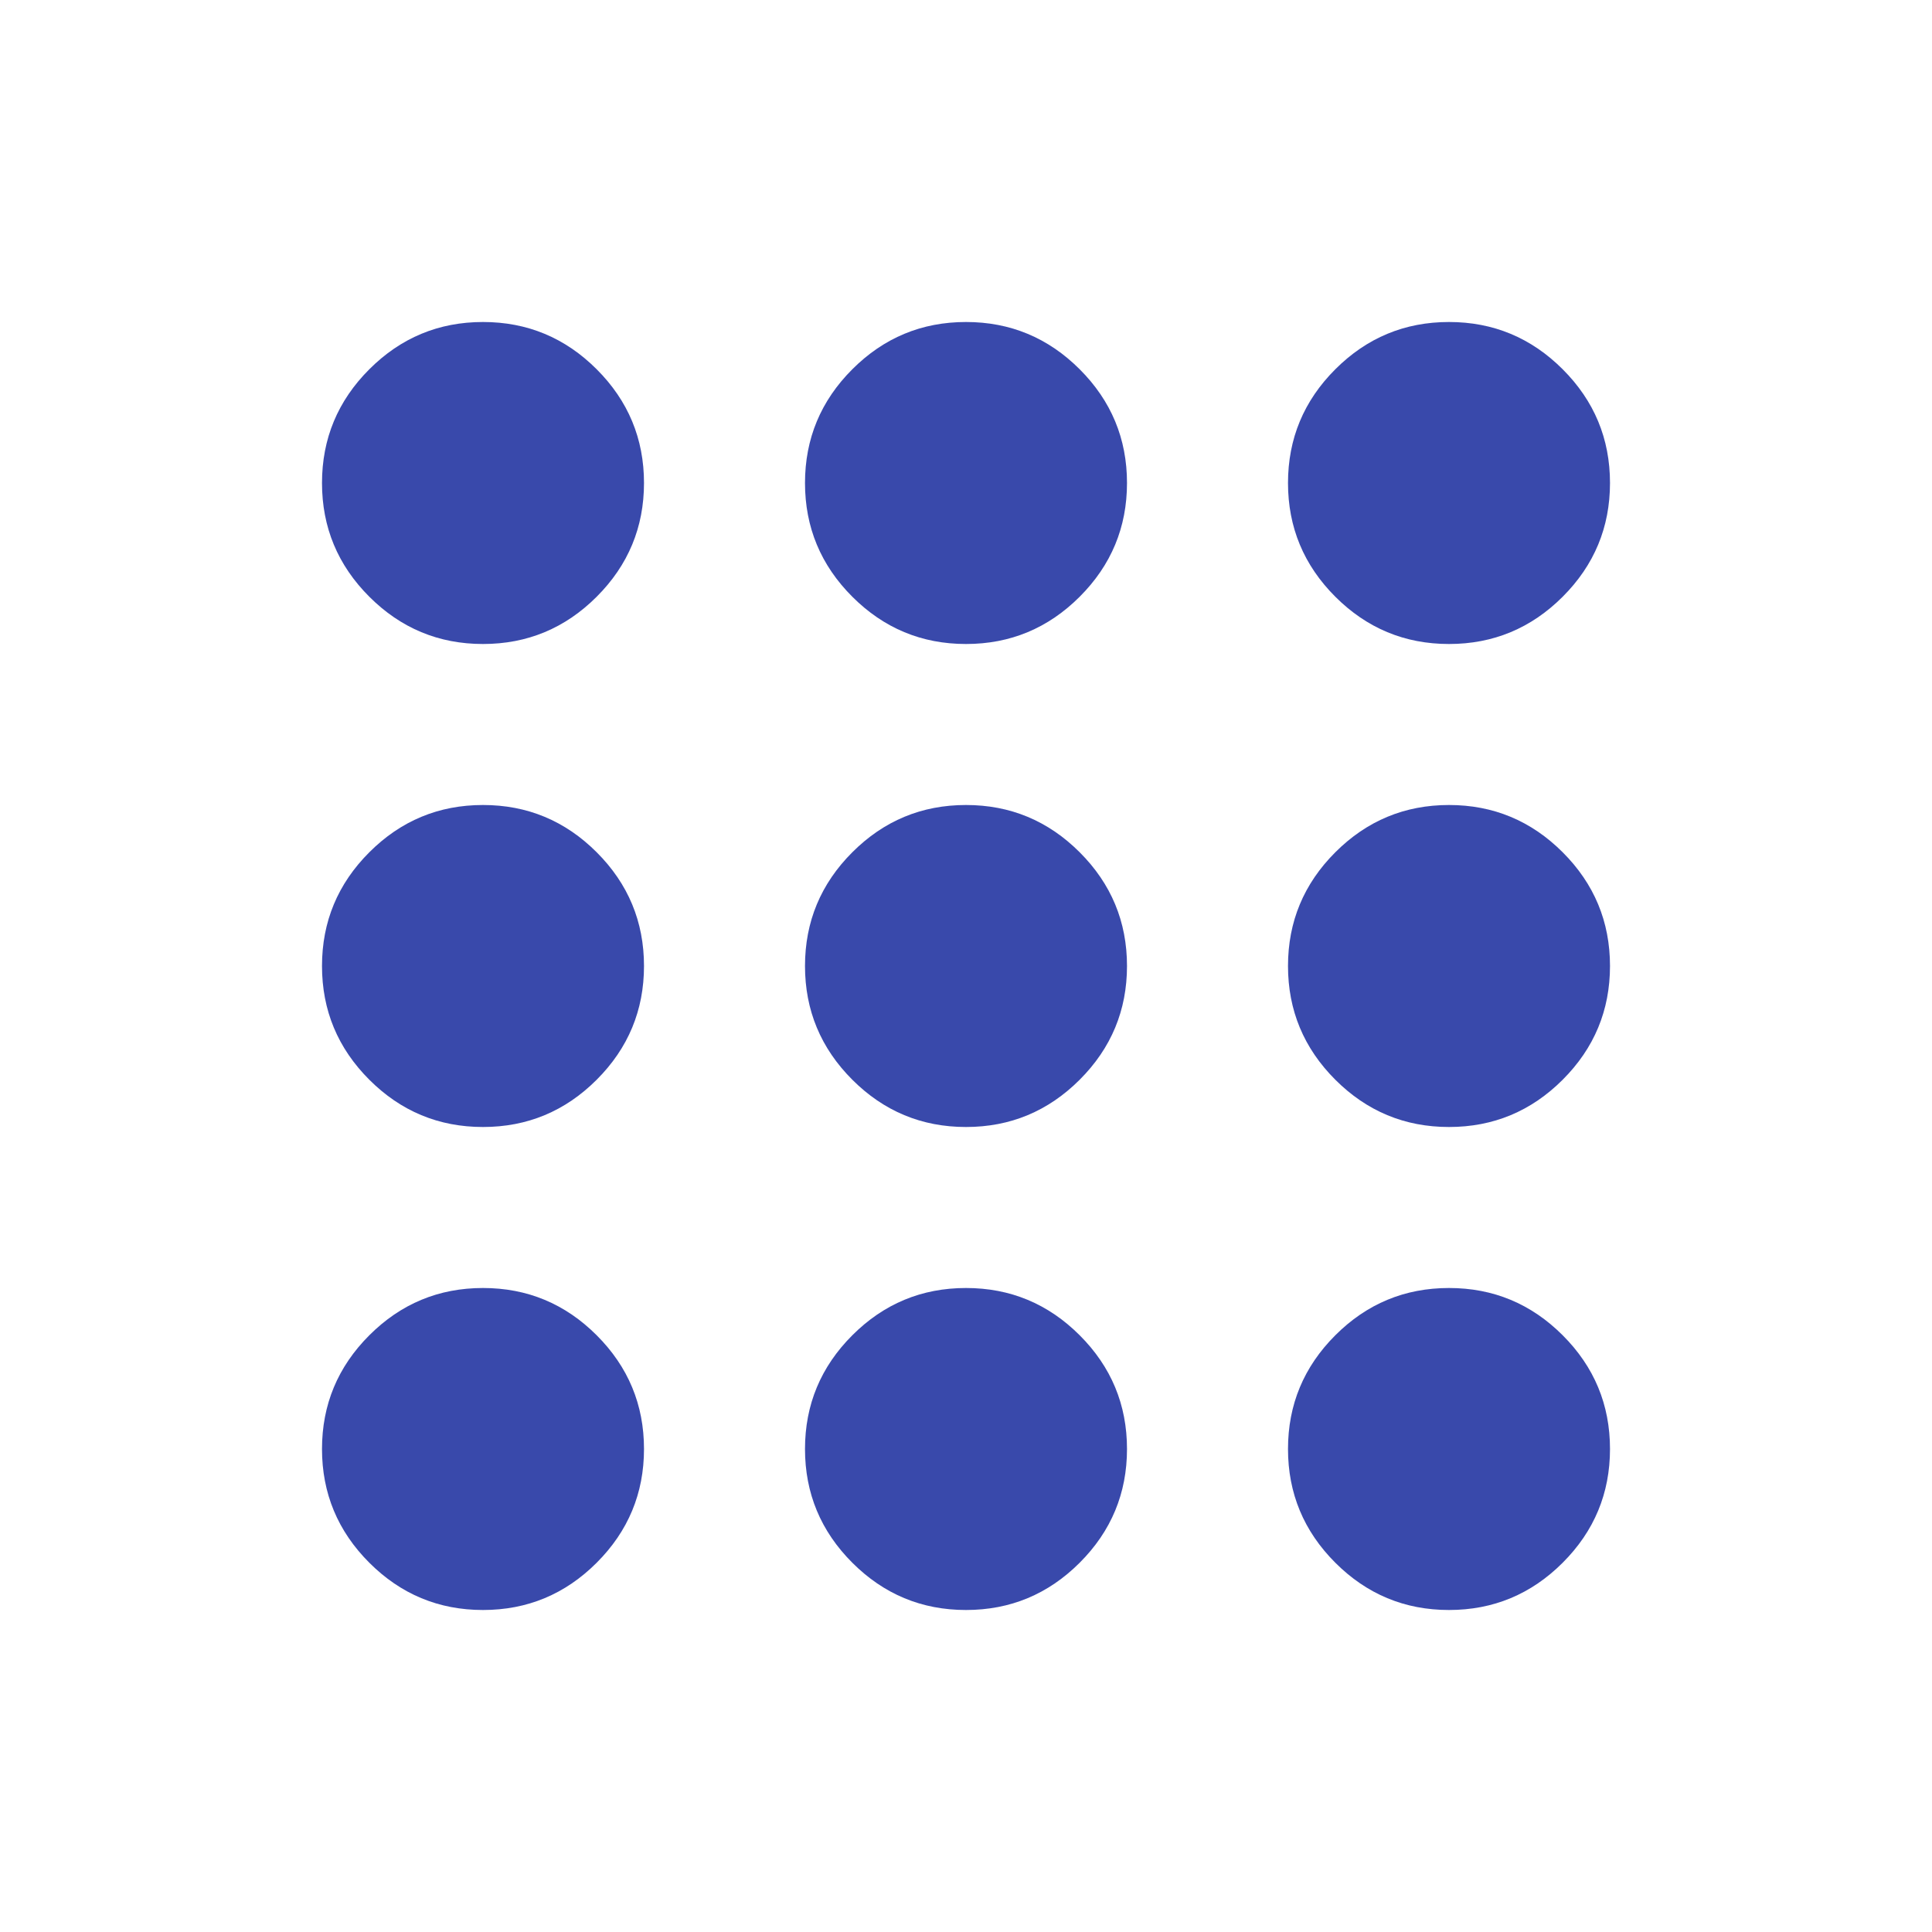
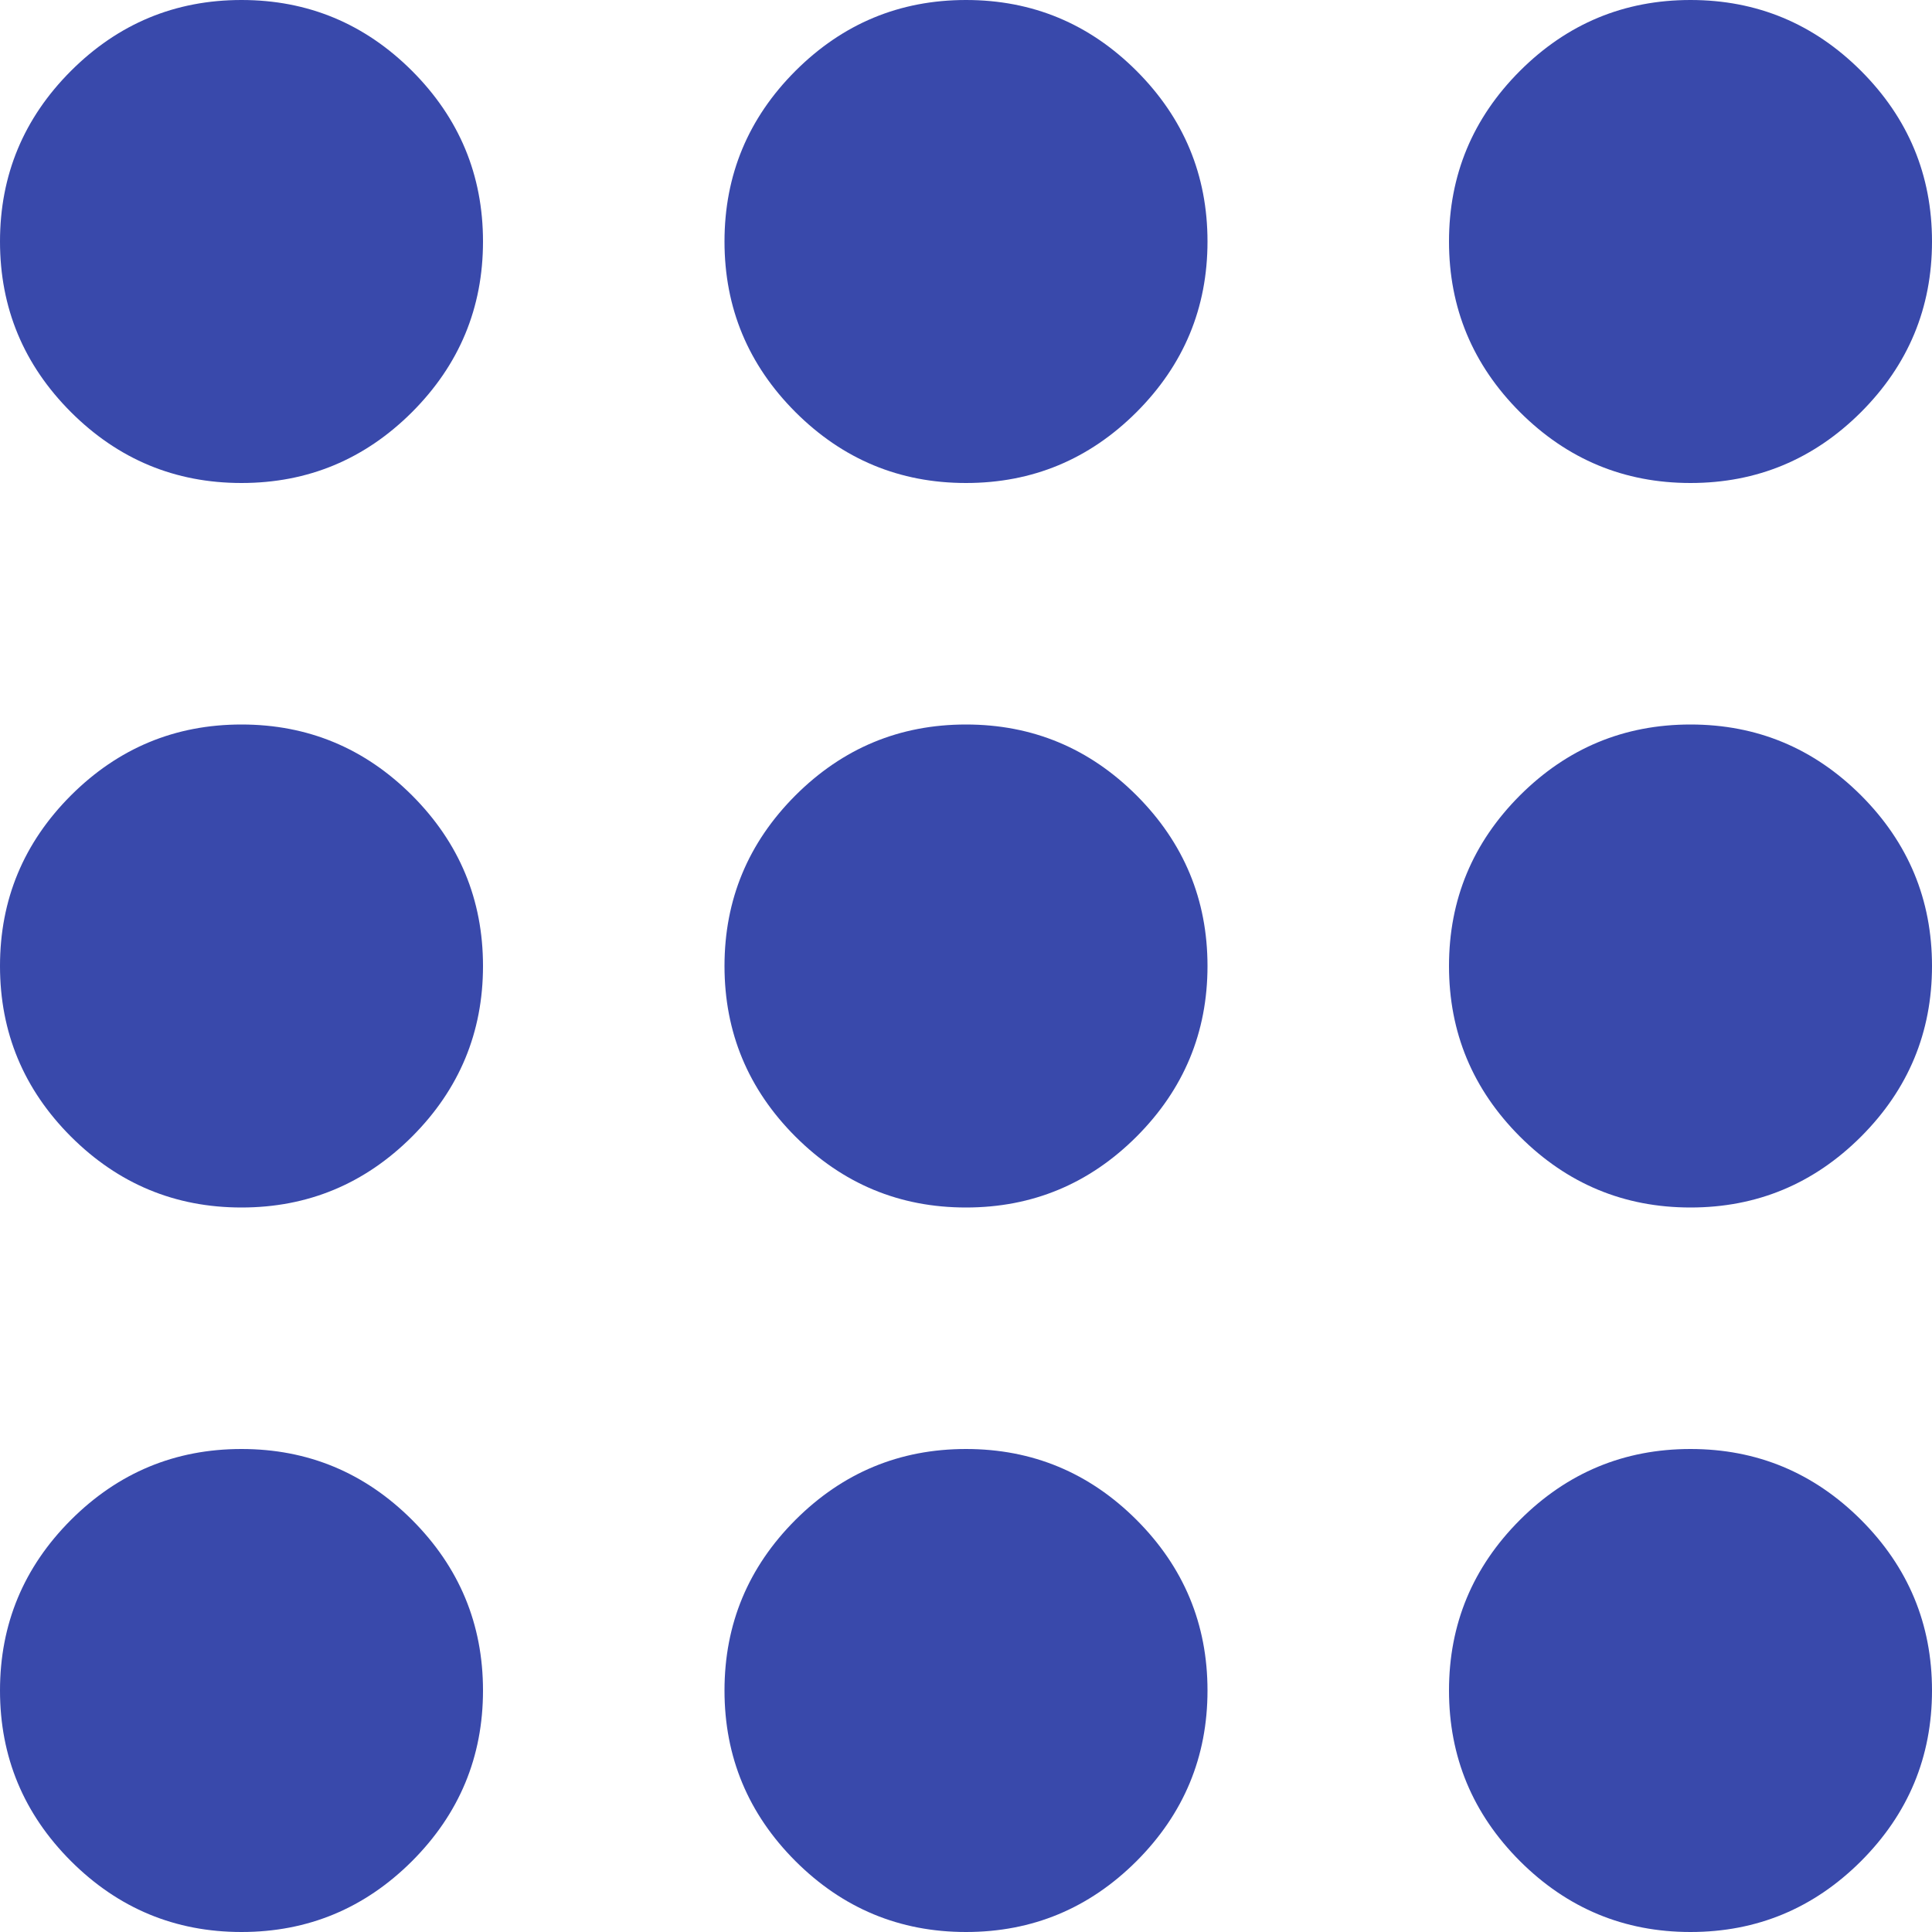
- <svg xmlns="http://www.w3.org/2000/svg" height="24px" viewBox="0 -960 960 960" width="24px" fill="#3949AB">
-   <path d="M240-160q-33 0-56.5-23.5T160-240q0-33 23.5-56.5T240-320q33 0 56.5 23.5T320-240q0 33-23.5 56.5T240-160Zm240 0q-33 0-56.5-23.5T400-240q0-33 23.5-56.5T480-320q33 0 56.5 23.5T560-240q0 33-23.5 56.5T480-160Zm240 0q-33 0-56.5-23.5T640-240q0-33 23.5-56.5T720-320q33 0 56.5 23.5T800-240q0 33-23.5 56.5T720-160ZM240-400q-33 0-56.5-23.5T160-480q0-33 23.5-56.5T240-560q33 0 56.5 23.5T320-480q0 33-23.5 56.5T240-400Zm240 0q-33 0-56.5-23.5T400-480q0-33 23.5-56.5T480-560q33 0 56.5 23.5T560-480q0 33-23.5 56.5T480-400Zm240 0q-33 0-56.5-23.5T640-480q0-33 23.5-56.5T720-560q33 0 56.5 23.5T800-480q0 33-23.5 56.5T720-400ZM240-640q-33 0-56.5-23.5T160-720q0-33 23.5-56.5T240-800q33 0 56.5 23.5T320-720q0 33-23.5 56.5T240-640Zm240 0q-33 0-56.5-23.5T400-720q0-33 23.5-56.5T480-800q33 0 56.5 23.5T560-720q0 33-23.5 56.5T480-640Zm240 0q-33 0-56.5-23.5T640-720q0-33 23.5-56.5T720-800q33 0 56.5 23.5T800-720q0 33-23.5 56.5T720-640Z" />
+ <svg xmlns="http://www.w3.org/2000/svg" width="24" height="24" viewBox="0 0 24 24" fill="none">
+   <path d="M3 24C2.175 24 1.469 23.706 0.881 23.119C0.294 22.531 0 21.825 0 21C0 20.175 0.294 19.469 0.881 18.881C1.469 18.294 2.175 18 3 18C3.825 18 4.531 18.294 5.119 18.881C5.706 19.469 6 20.175 6 21C6 21.825 5.706 22.531 5.119 23.119C4.531 23.706 3.825 24 3 24ZM12 24C11.175 24 10.469 23.706 9.881 23.119C9.294 22.531 9 21.825 9 21C9 20.175 9.294 19.469 9.881 18.881C10.469 18.294 11.175 18 12 18C12.825 18 13.531 18.294 14.119 18.881C14.706 19.469 15 20.175 15 21C15 21.825 14.706 22.531 14.119 23.119C13.531 23.706 12.825 24 12 24ZM21 24C20.175 24 19.469 23.706 18.881 23.119C18.294 22.531 18 21.825 18 21C18 20.175 18.294 19.469 18.881 18.881C19.469 18.294 20.175 18 21 18C21.825 18 22.531 18.294 23.119 18.881C23.706 19.469 24 20.175 24 21C24 21.825 23.706 22.531 23.119 23.119C22.531 23.706 21.825 24 21 24ZM3 15C2.175 15 1.469 14.706 0.881 14.119C0.294 13.531 0 12.825 0 12C0 11.175 0.294 10.469 0.881 9.881C1.469 9.294 2.175 9 3 9C3.825 9 4.531 9.294 5.119 9.881C5.706 10.469 6 11.175 6 12C6 12.825 5.706 13.531 5.119 14.119C4.531 14.706 3.825 15 3 15ZM12 15C11.175 15 10.469 14.706 9.881 14.119C9.294 13.531 9 12.825 9 12C9 11.175 9.294 10.469 9.881 9.881C10.469 9.294 11.175 9 12 9C12.825 9 13.531 9.294 14.119 9.881C14.706 10.469 15 11.175 15 12C15 12.825 14.706 13.531 14.119 14.119C13.531 14.706 12.825 15 12 15ZM21 15C20.175 15 19.469 14.706 18.881 14.119C18.294 13.531 18 12.825 18 12C18 11.175 18.294 10.469 18.881 9.881C19.469 9.294 20.175 9 21 9C21.825 9 22.531 9.294 23.119 9.881C23.706 10.469 24 11.175 24 12C24 12.825 23.706 13.531 23.119 14.119C22.531 14.706 21.825 15 21 15ZM3 6C2.175 6 1.469 5.706 0.881 5.119C0.294 4.531 0 3.825 0 3C0 2.175 0.294 1.469 0.881 0.881C1.469 0.294 2.175 0 3 0C3.825 0 4.531 0.294 5.119 0.881C5.706 1.469 6 2.175 6 3C6 3.825 5.706 4.531 5.119 5.119C4.531 5.706 3.825 6 3 6ZM12 6C11.175 6 10.469 5.706 9.881 5.119C9.294 4.531 9 3.825 9 3C9 2.175 9.294 1.469 9.881 0.881C10.469 0.294 11.175 0 12 0C12.825 0 13.531 0.294 14.119 0.881C14.706 1.469 15 2.175 15 3C15 3.825 14.706 4.531 14.119 5.119C13.531 5.706 12.825 6 12 6ZM21 6C20.175 6 19.469 5.706 18.881 5.119C18.294 4.531 18 3.825 18 3C18 2.175 18.294 1.469 18.881 0.881C19.469 0.294 20.175 0 21 0C21.825 0 22.531 0.294 23.119 0.881C23.706 1.469 24 2.175 24 3C24 3.825 23.706 4.531 23.119 5.119C22.531 5.706 21.825 6 21 6Z" fill="#3949AB" />
</svg>
